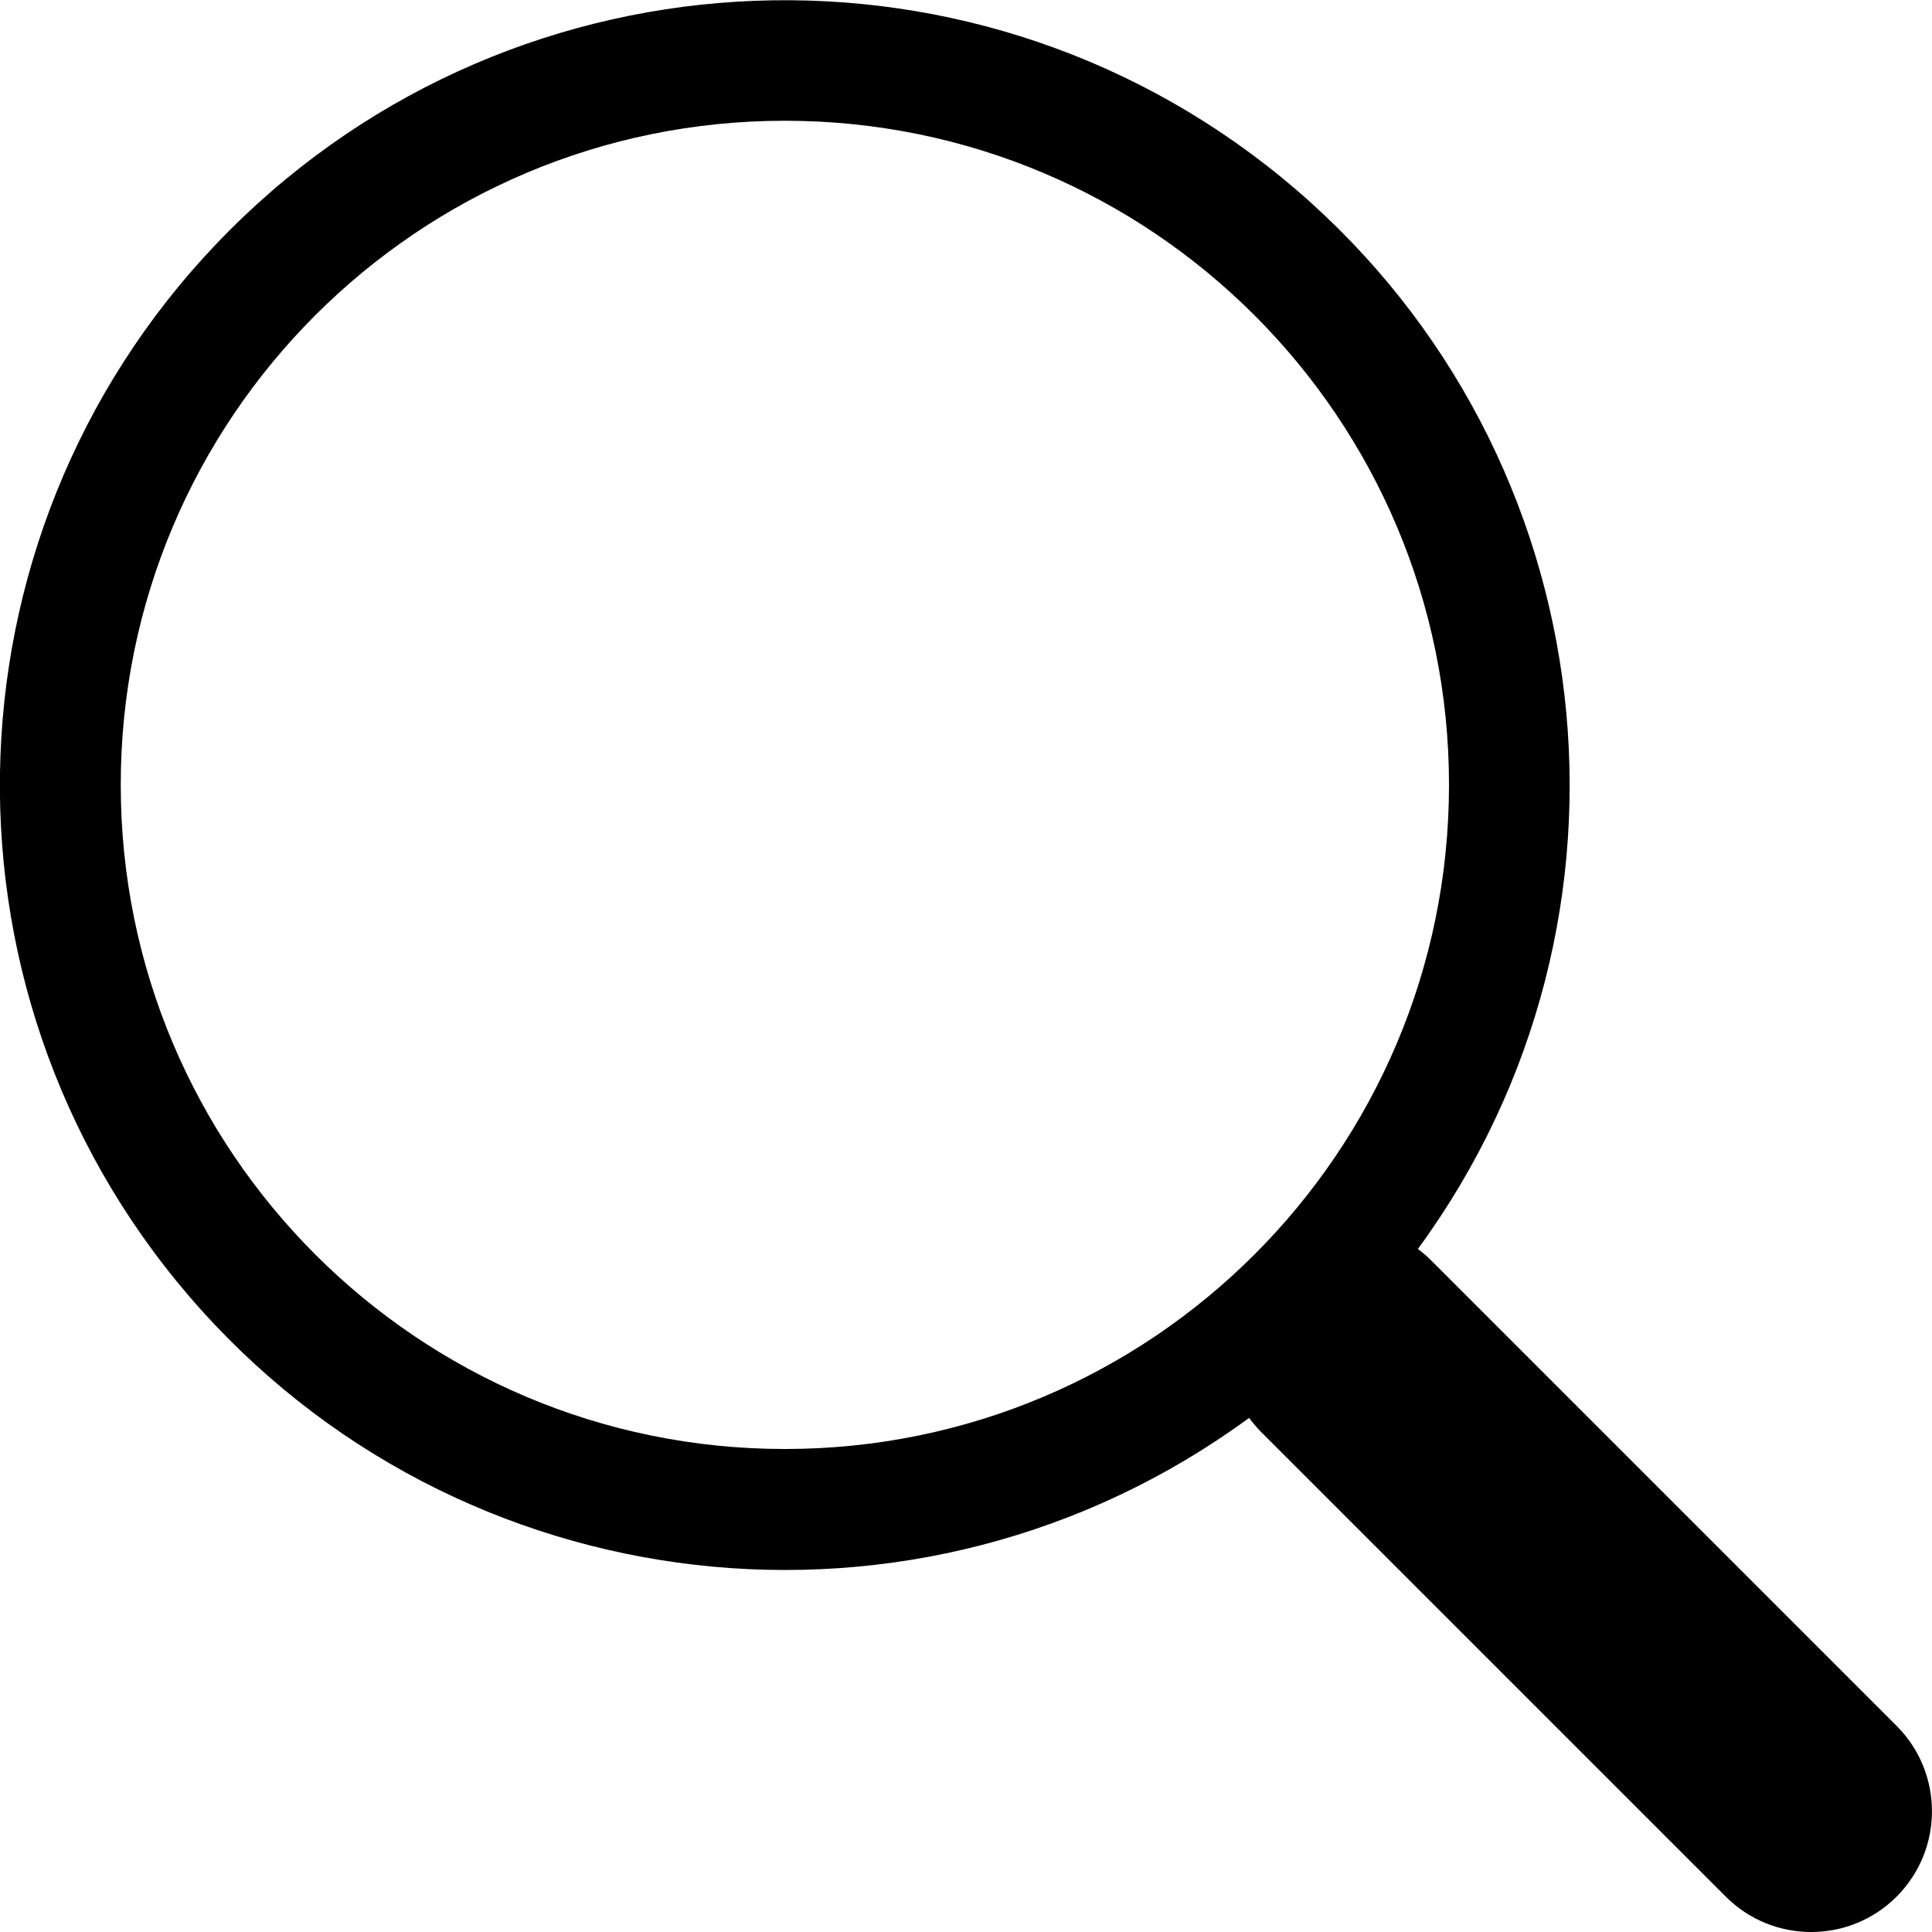
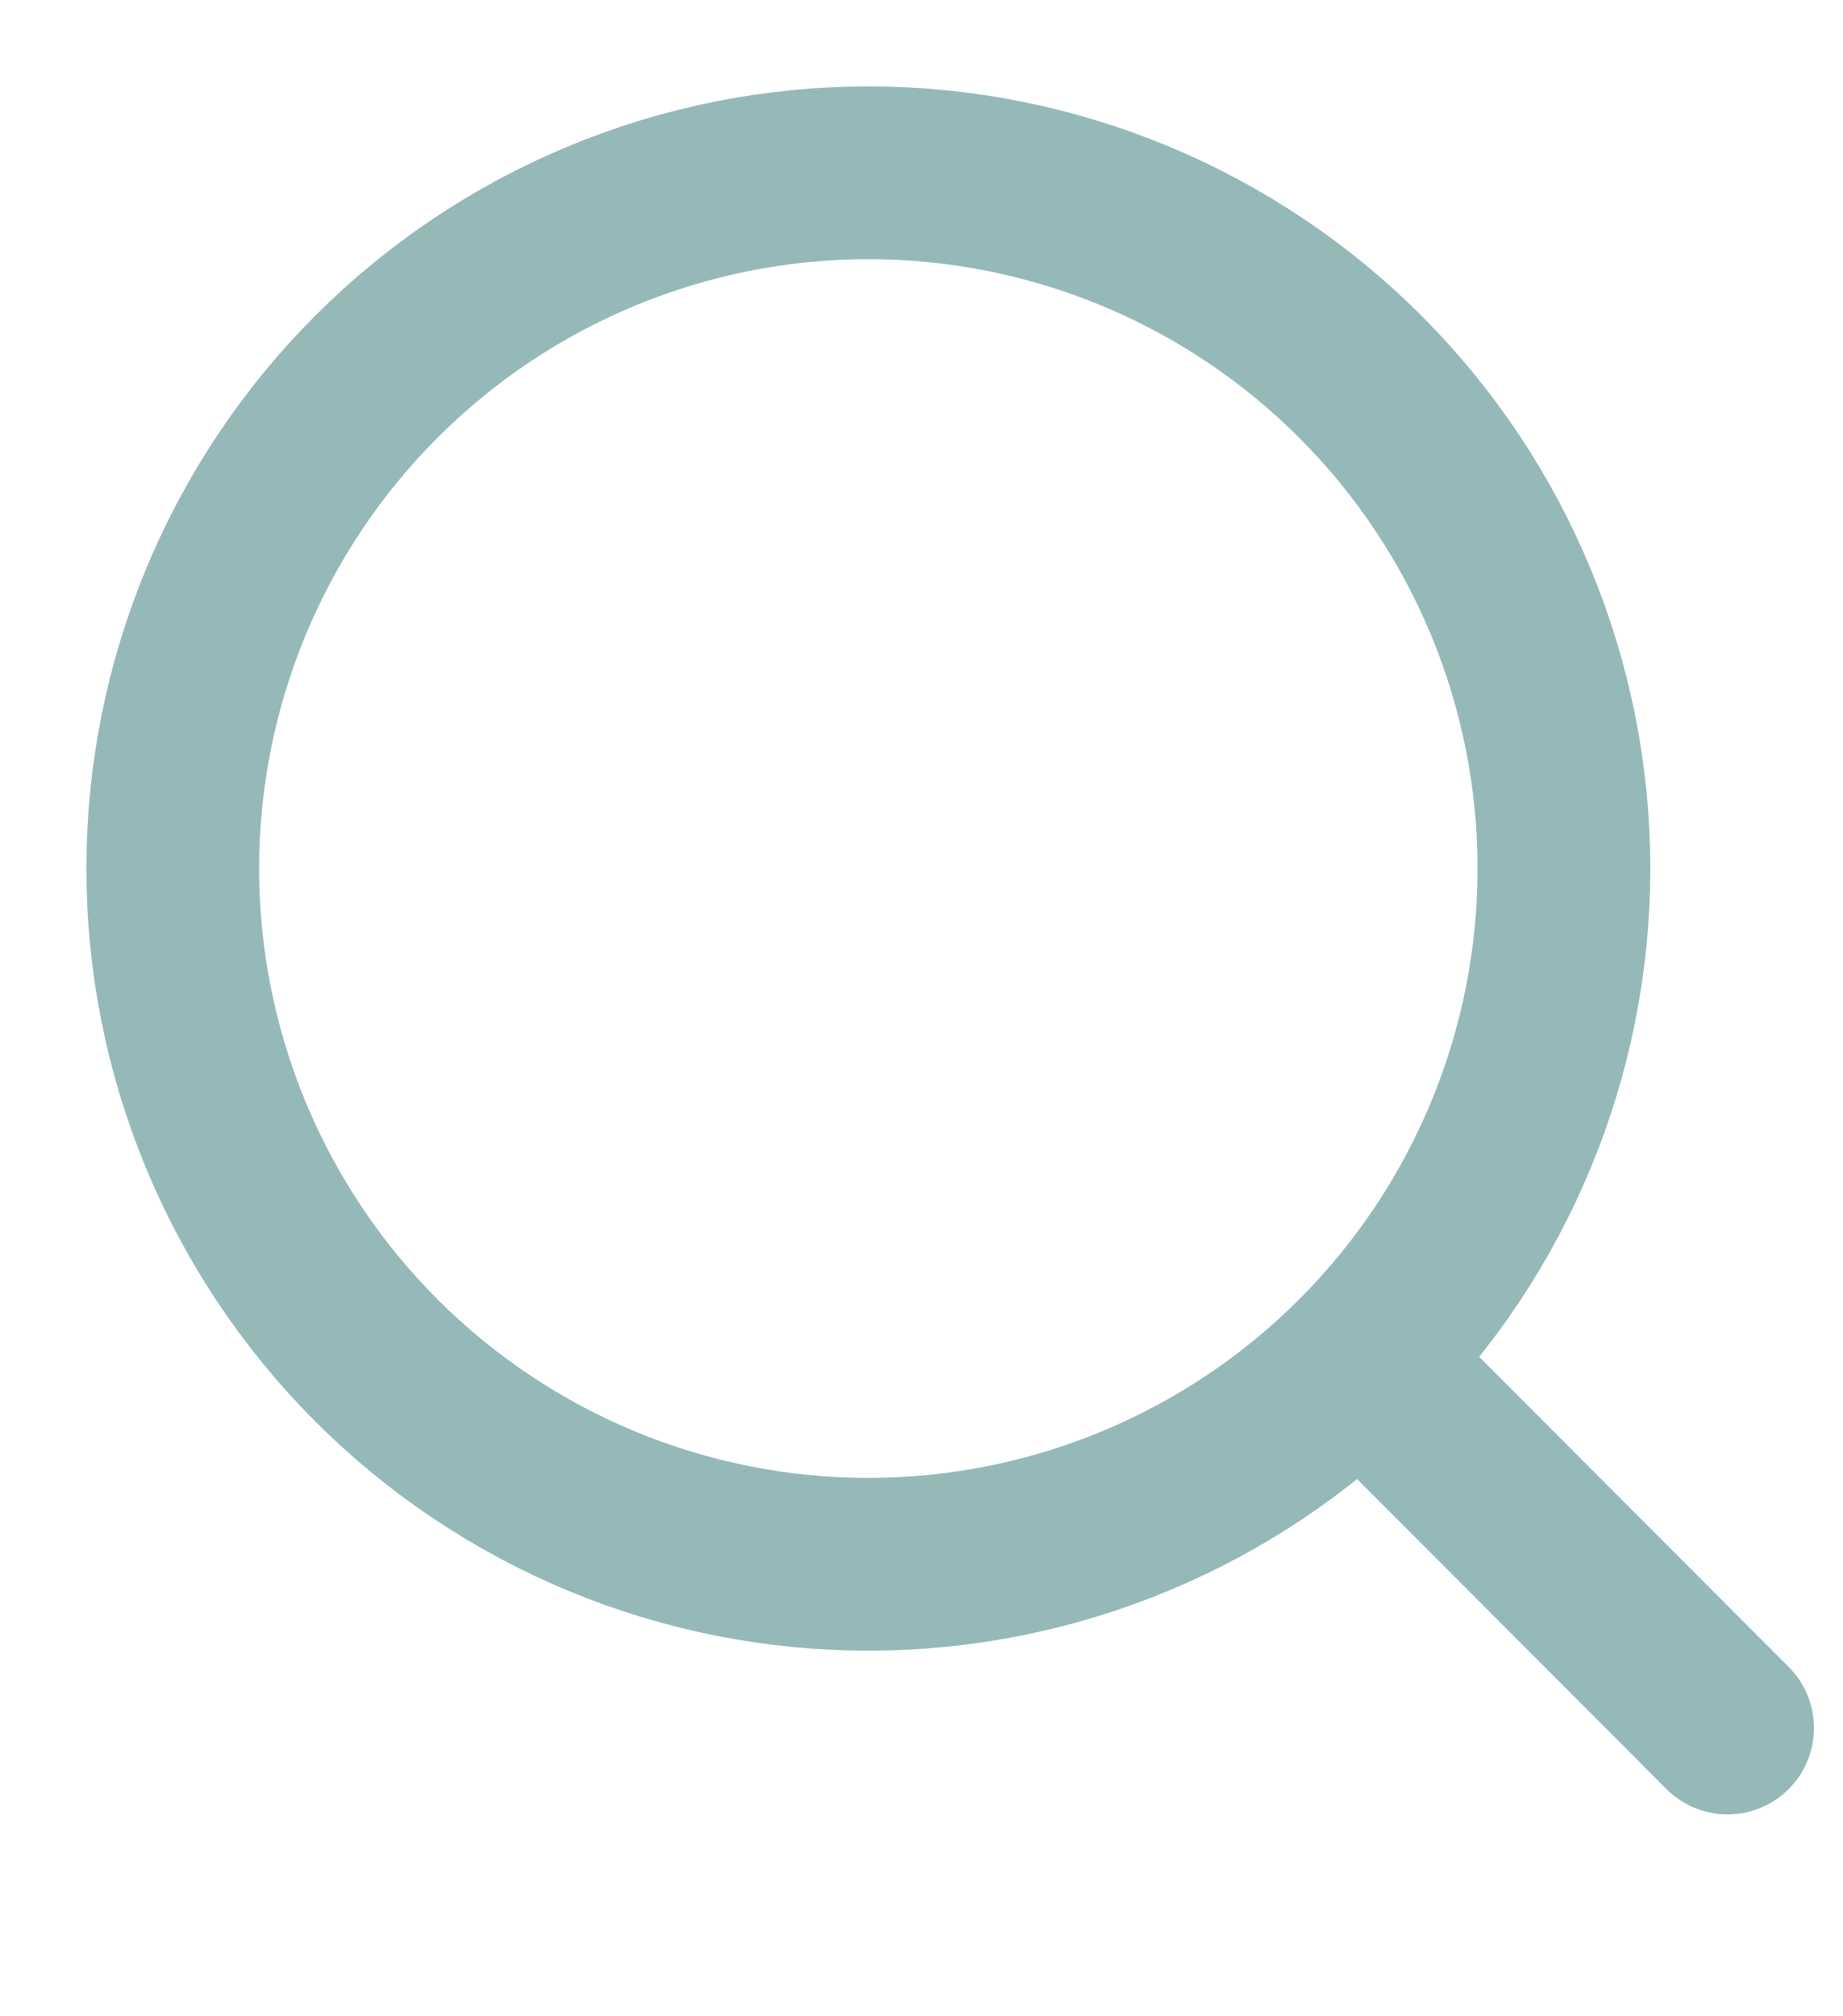
- <svg xmlns="http://www.w3.org/2000/svg" width="16" height="16" fill="currentColor" class="bi bi-search" viewBox="0 0 16 16">
-   <path d="M11.742 10.344a6.5 6.5 0 1 0-1.397 1.398h-.001c.03.04.062.078.098.115l3.85 3.85a1 1 0 0 0 1.415-1.414l-3.85-3.85a1.007 1.007 0 0 0-.115-.1zM12 6.5a5.5 5.5 0 1 1-11 0 5.5 5.5 0 0 1 11 0z" />
+ <svg xmlns="http://www.w3.org/2000/svg" width="32" height="35" viewBox="0 0 32 35" fill="none">
+   <path d="M30 30L23.625 23.614M27.158 15.079C27.158 18.282 25.885 21.355 23.62 23.62C21.355 25.885 18.282 27.158 15.079 27.158C11.875 27.158 8.803 25.885 6.538 23.62C4.273 21.355 3 18.282 3 15.079C3 11.875 4.273 8.803 6.538 6.538C8.803 4.273 11.875 3 15.079 3C18.282 3 21.355 4.273 23.62 6.538C25.885 8.803 27.158 11.875 27.158 15.079Z" stroke="#2C7575" stroke-opacity="0.5" stroke-width="3" stroke-linecap="round" />
</svg>
